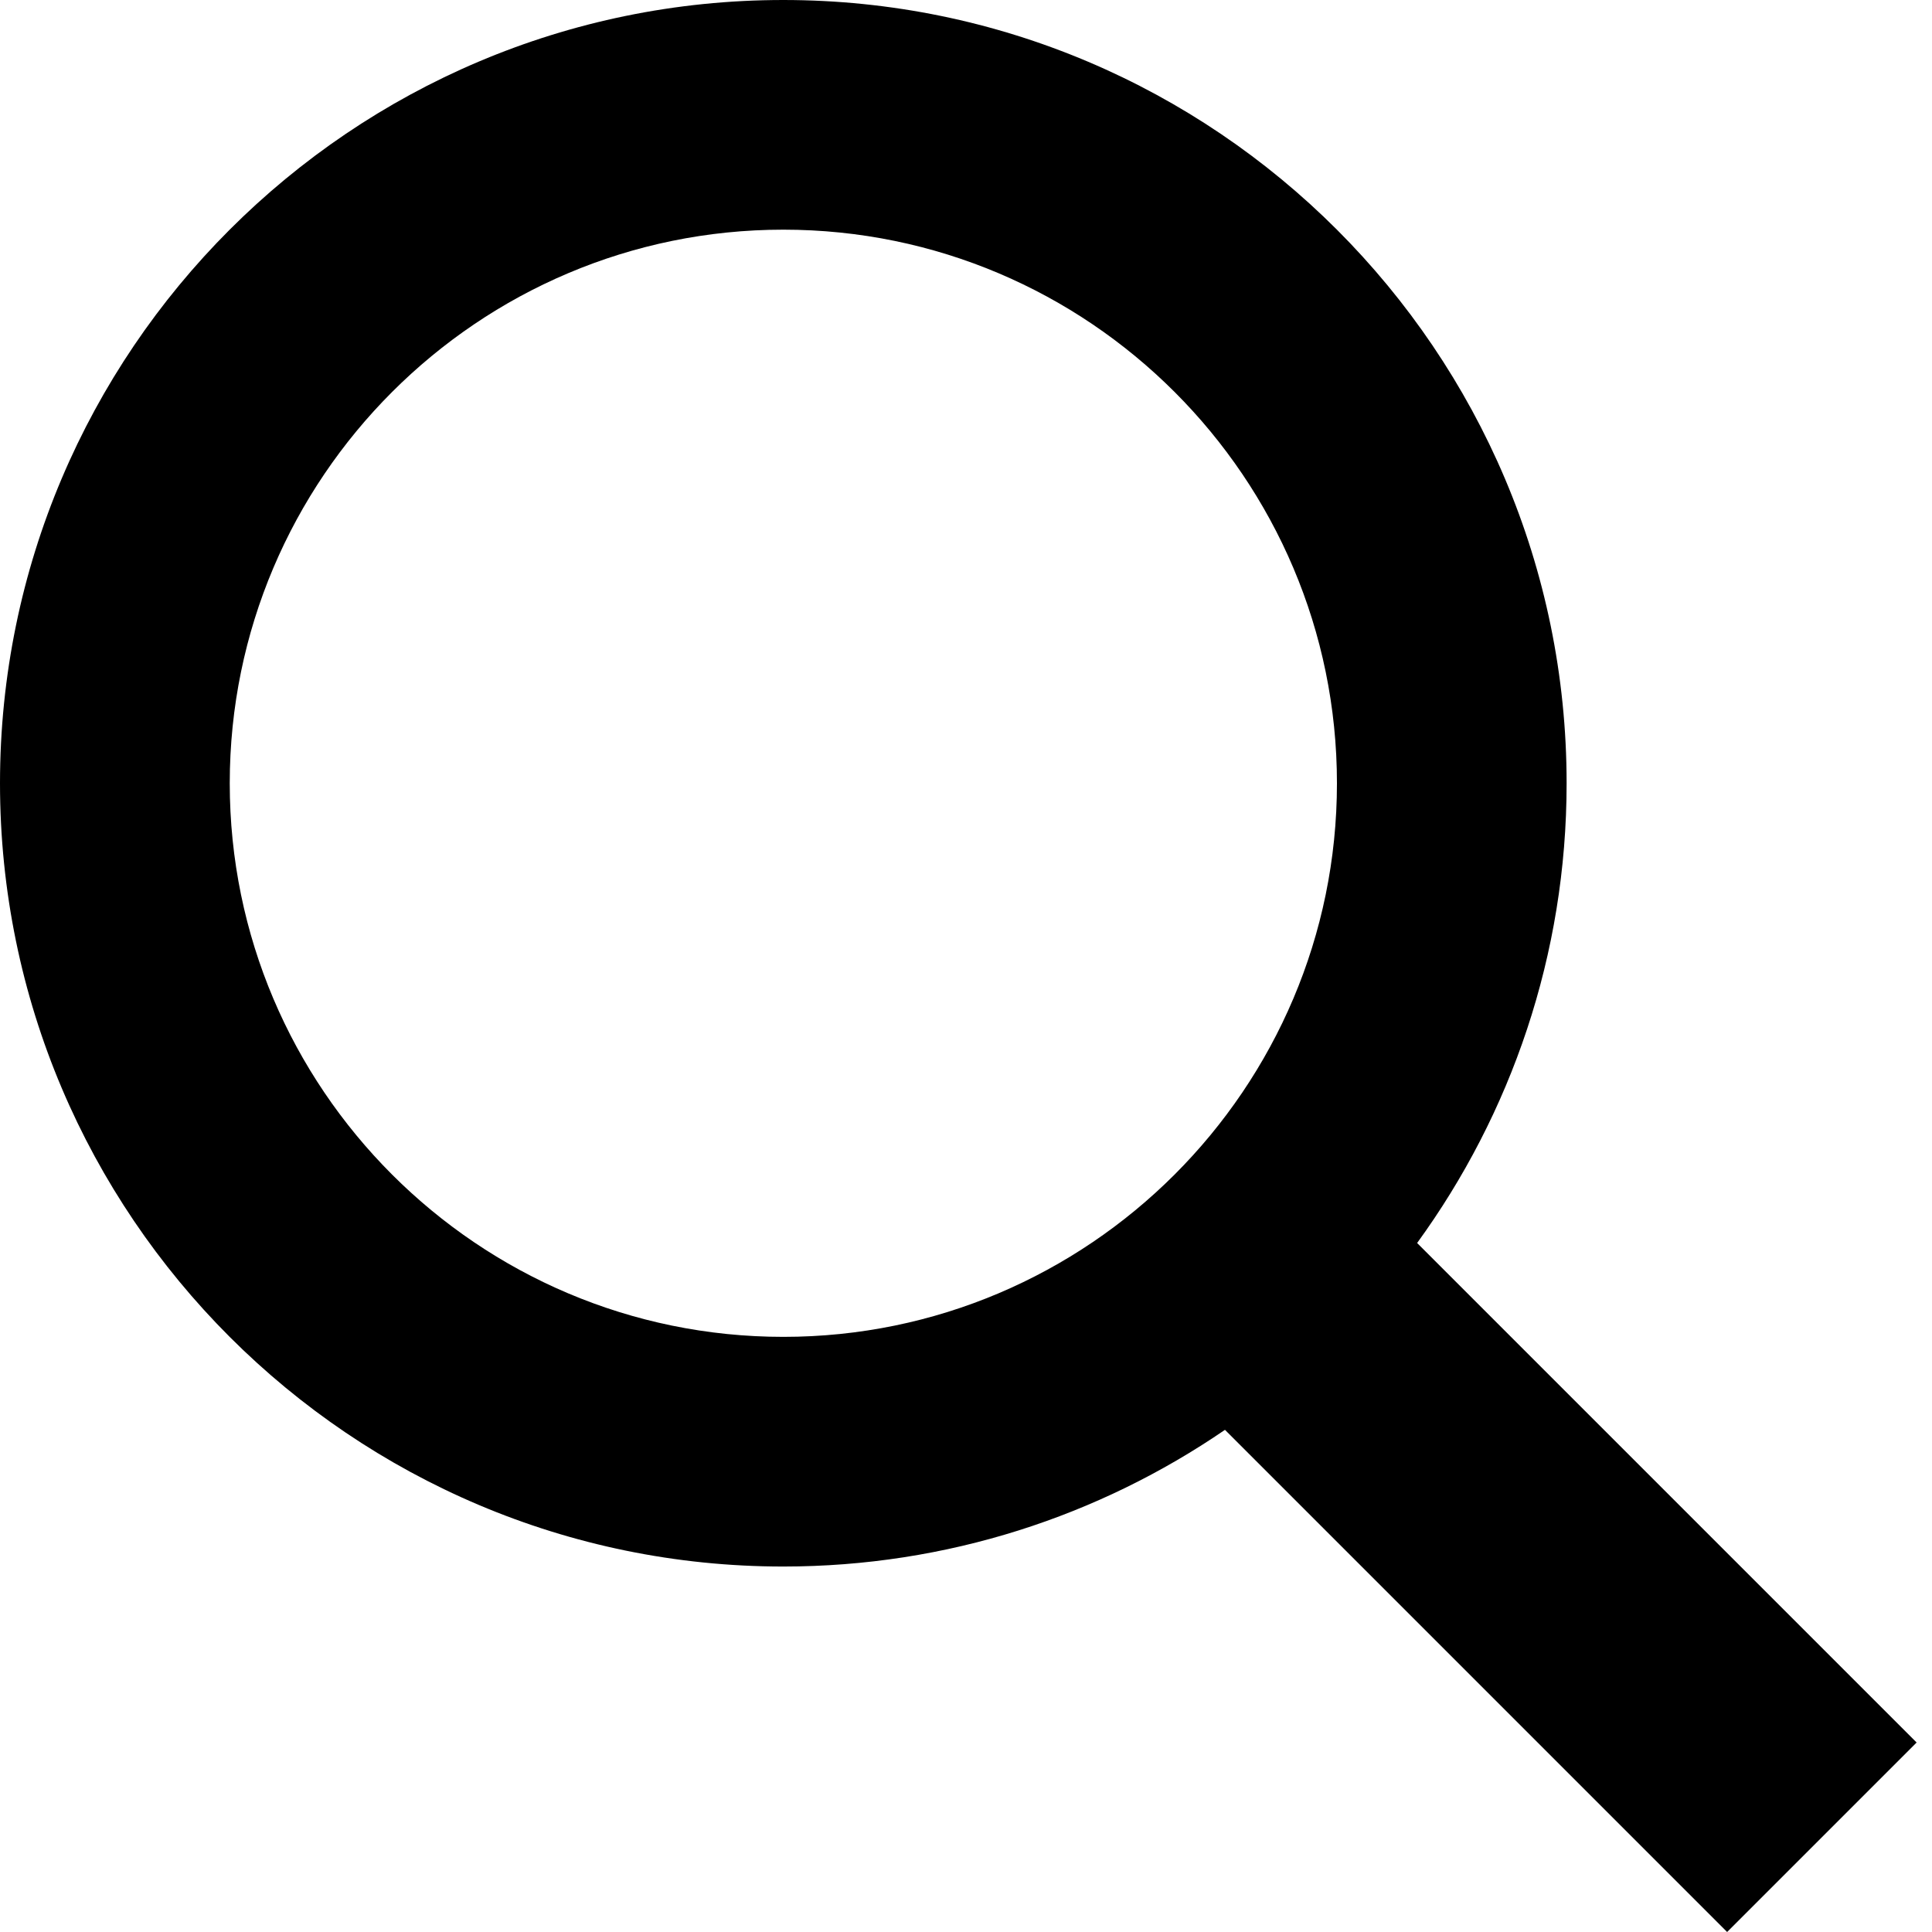
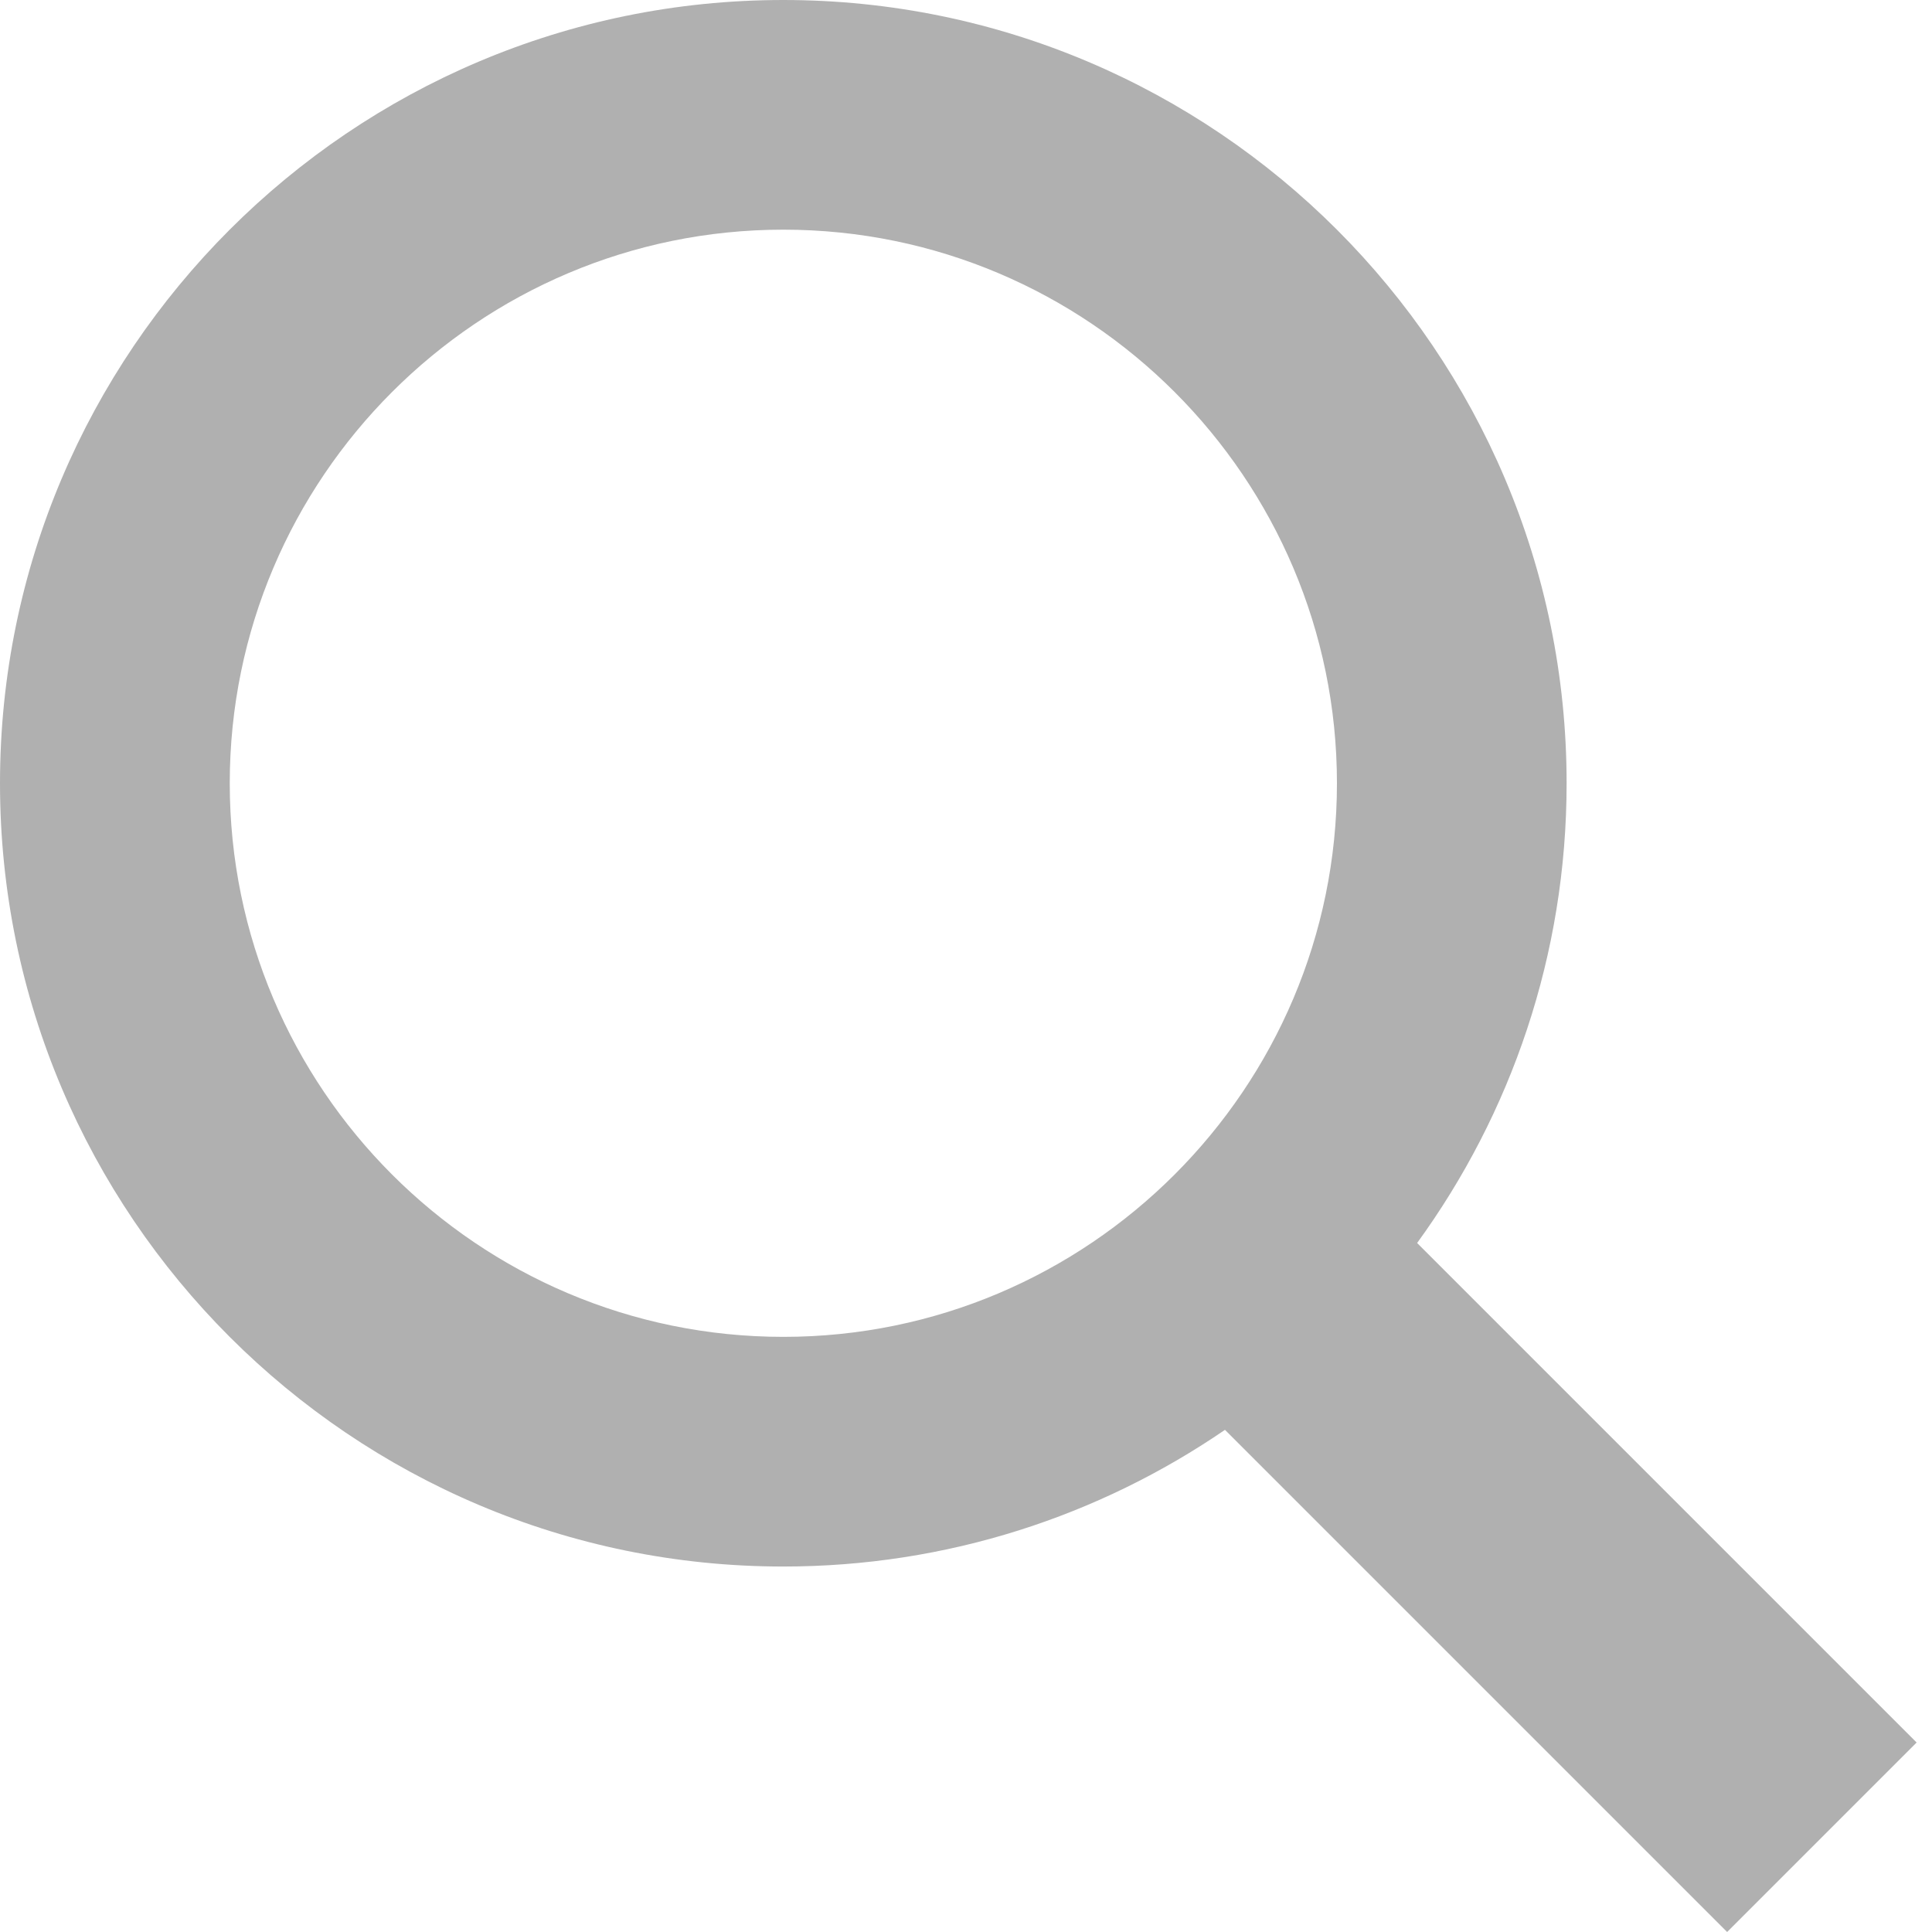
<svg xmlns="http://www.w3.org/2000/svg" width="24" height="24" viewBox="0 0 24 24">
-   <path d="M23.809 21.646l-6.205-6.205c1.167-1.605 1.857-3.579 1.857-5.711 0-5.365-4.365-9.73-9.731-9.73-5.365 0-9.73 4.365-9.73 9.73 0 5.366 4.365 9.73 9.73 9.73 2.034 0 3.923-.627 5.487-1.698l6.238 6.238 2.354-2.354zm-20.955-11.916c0-3.792 3.085-6.877 6.877-6.877s6.877 3.085 6.877 6.877-3.085 6.877-6.877 6.877c-3.793 0-6.877-3.085-6.877-6.877z" />
+   <path d="M23.809 21.646l-6.205-6.205c1.167-1.605 1.857-3.579 1.857-5.711 0-5.365-4.365-9.73-9.731-9.73-5.365 0-9.73 4.365-9.73 9.73 0 5.366 4.365 9.73 9.73 9.73 2.034 0 3.923-.627 5.487-1.698l6.238 6.238 2.354-2.354zm-20.955-11.916c0-3.792 3.085-6.877 6.877-6.877s6.877 3.085 6.877 6.877-3.085 6.877-6.877 6.877c-3.793 0-6.877-3.085-6.877-6.877z" fill="#b0b0b0" />
</svg>
